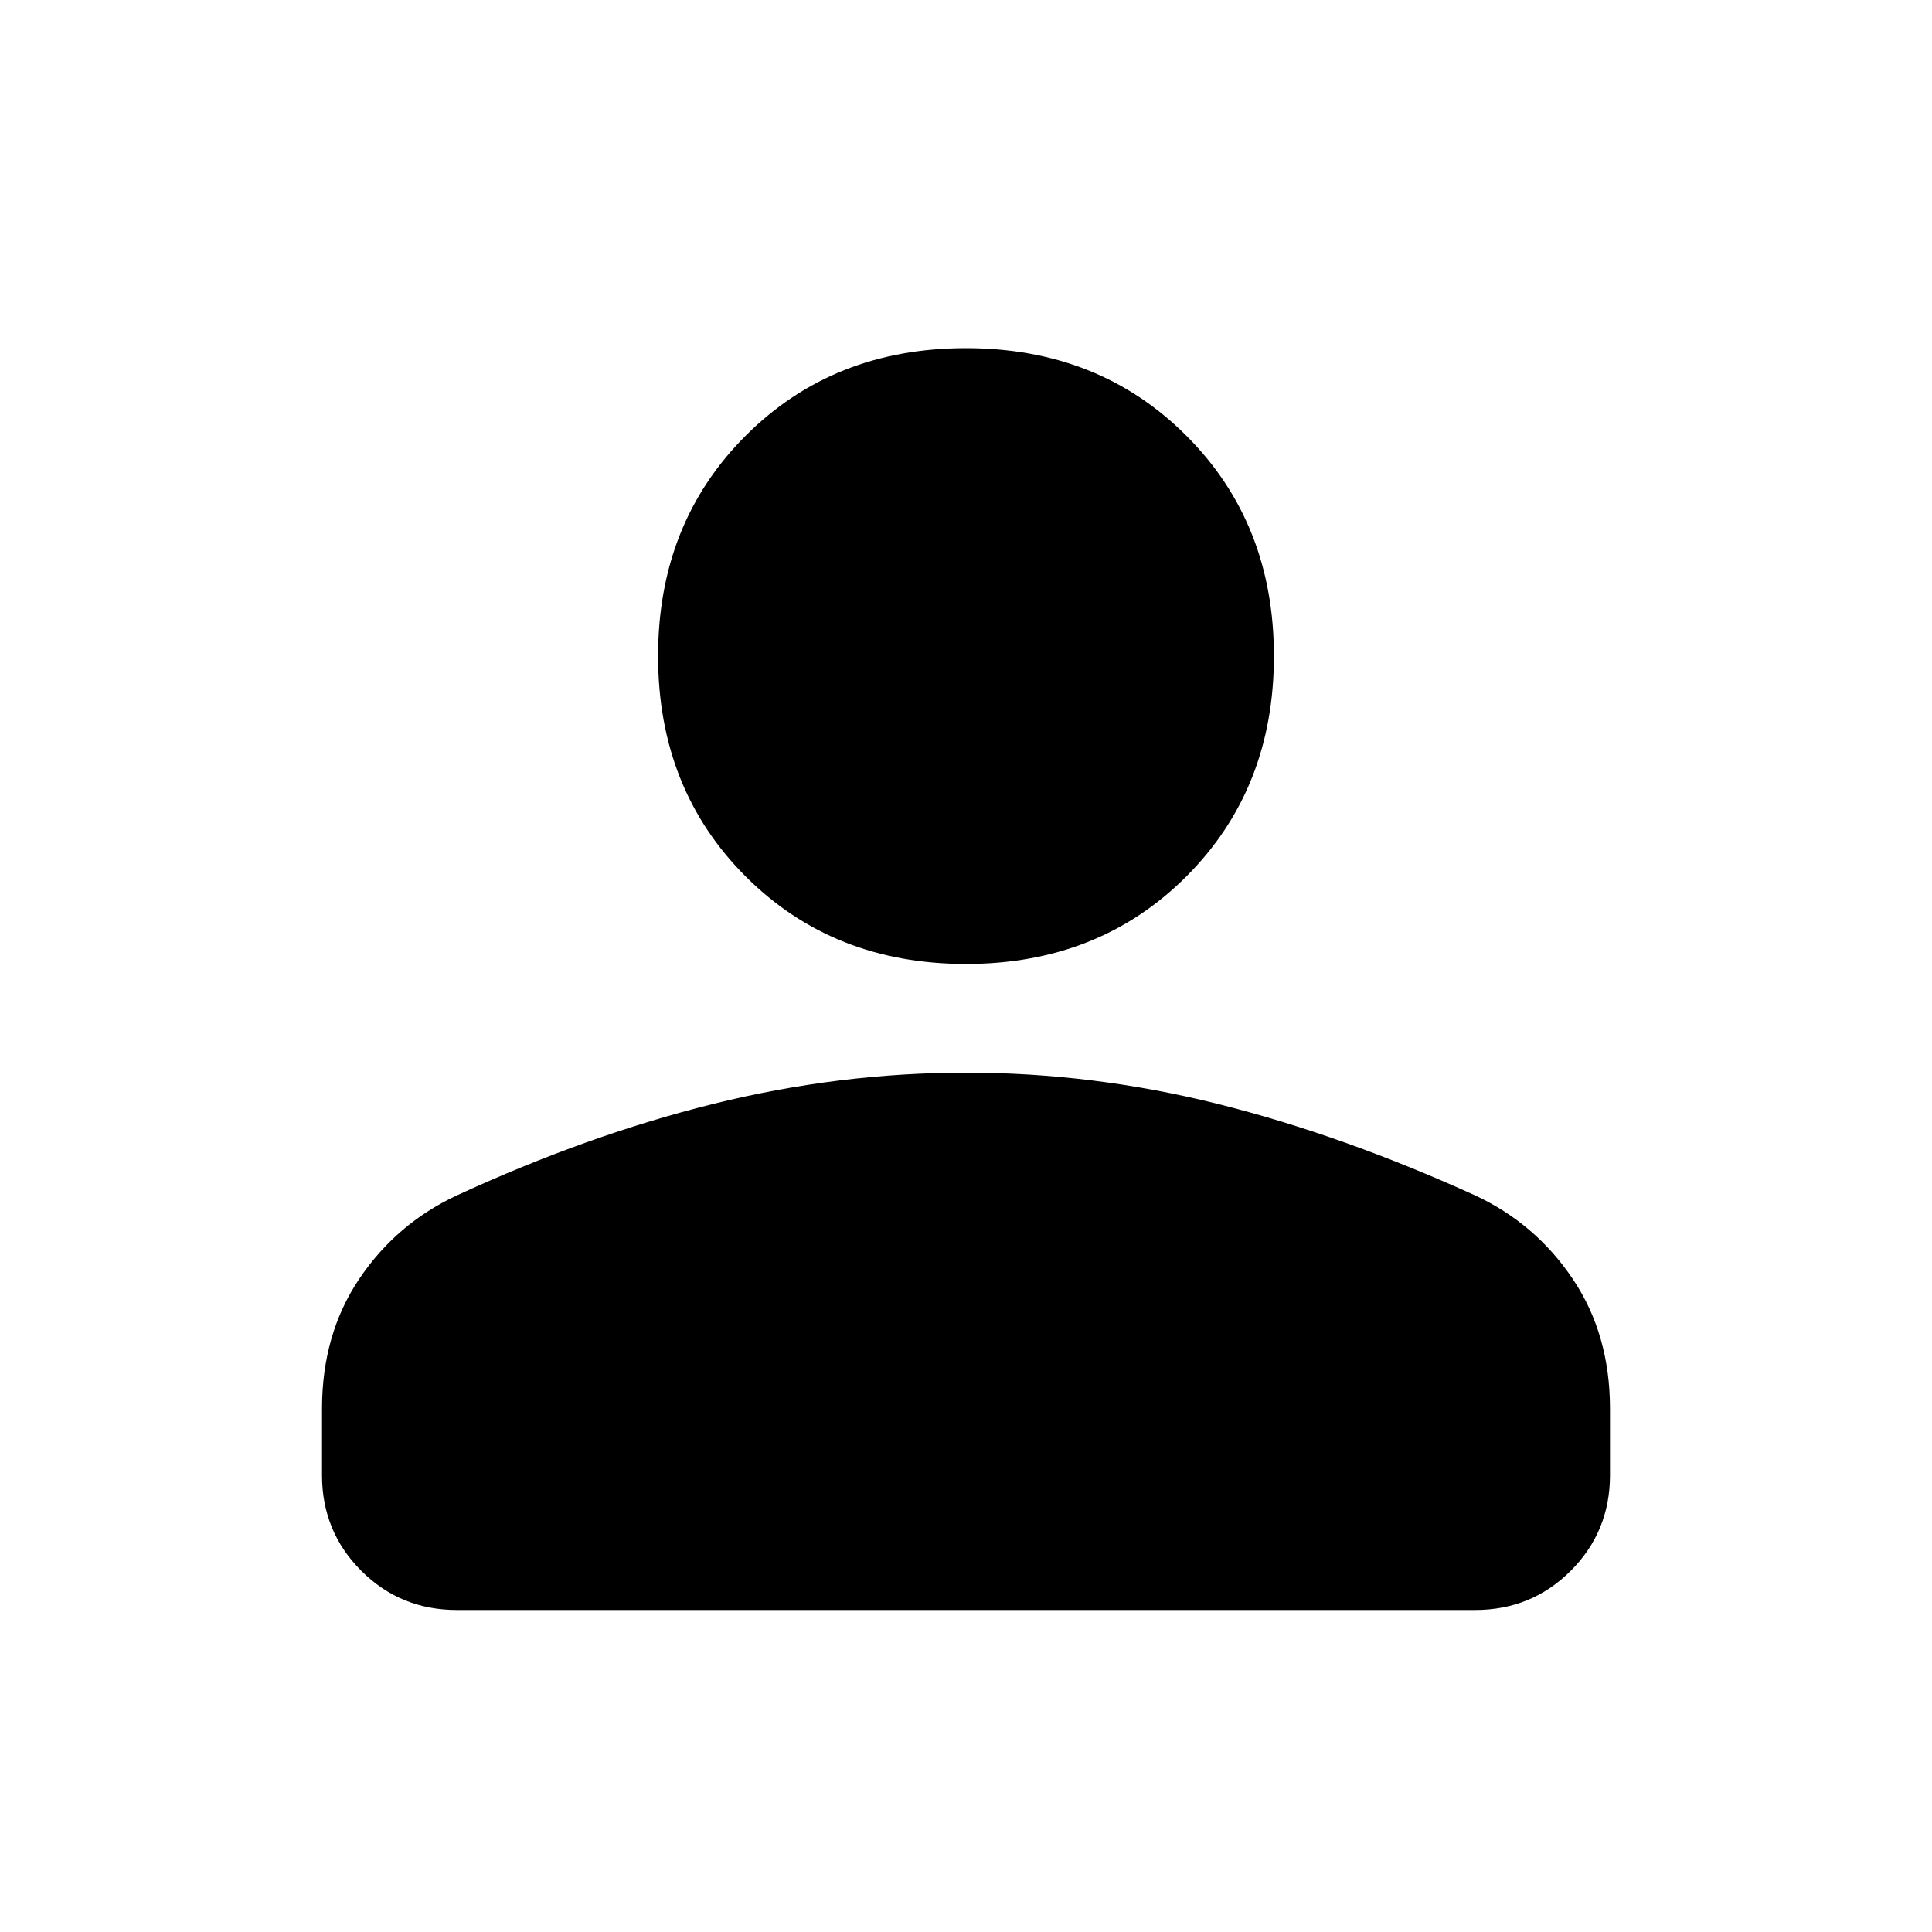
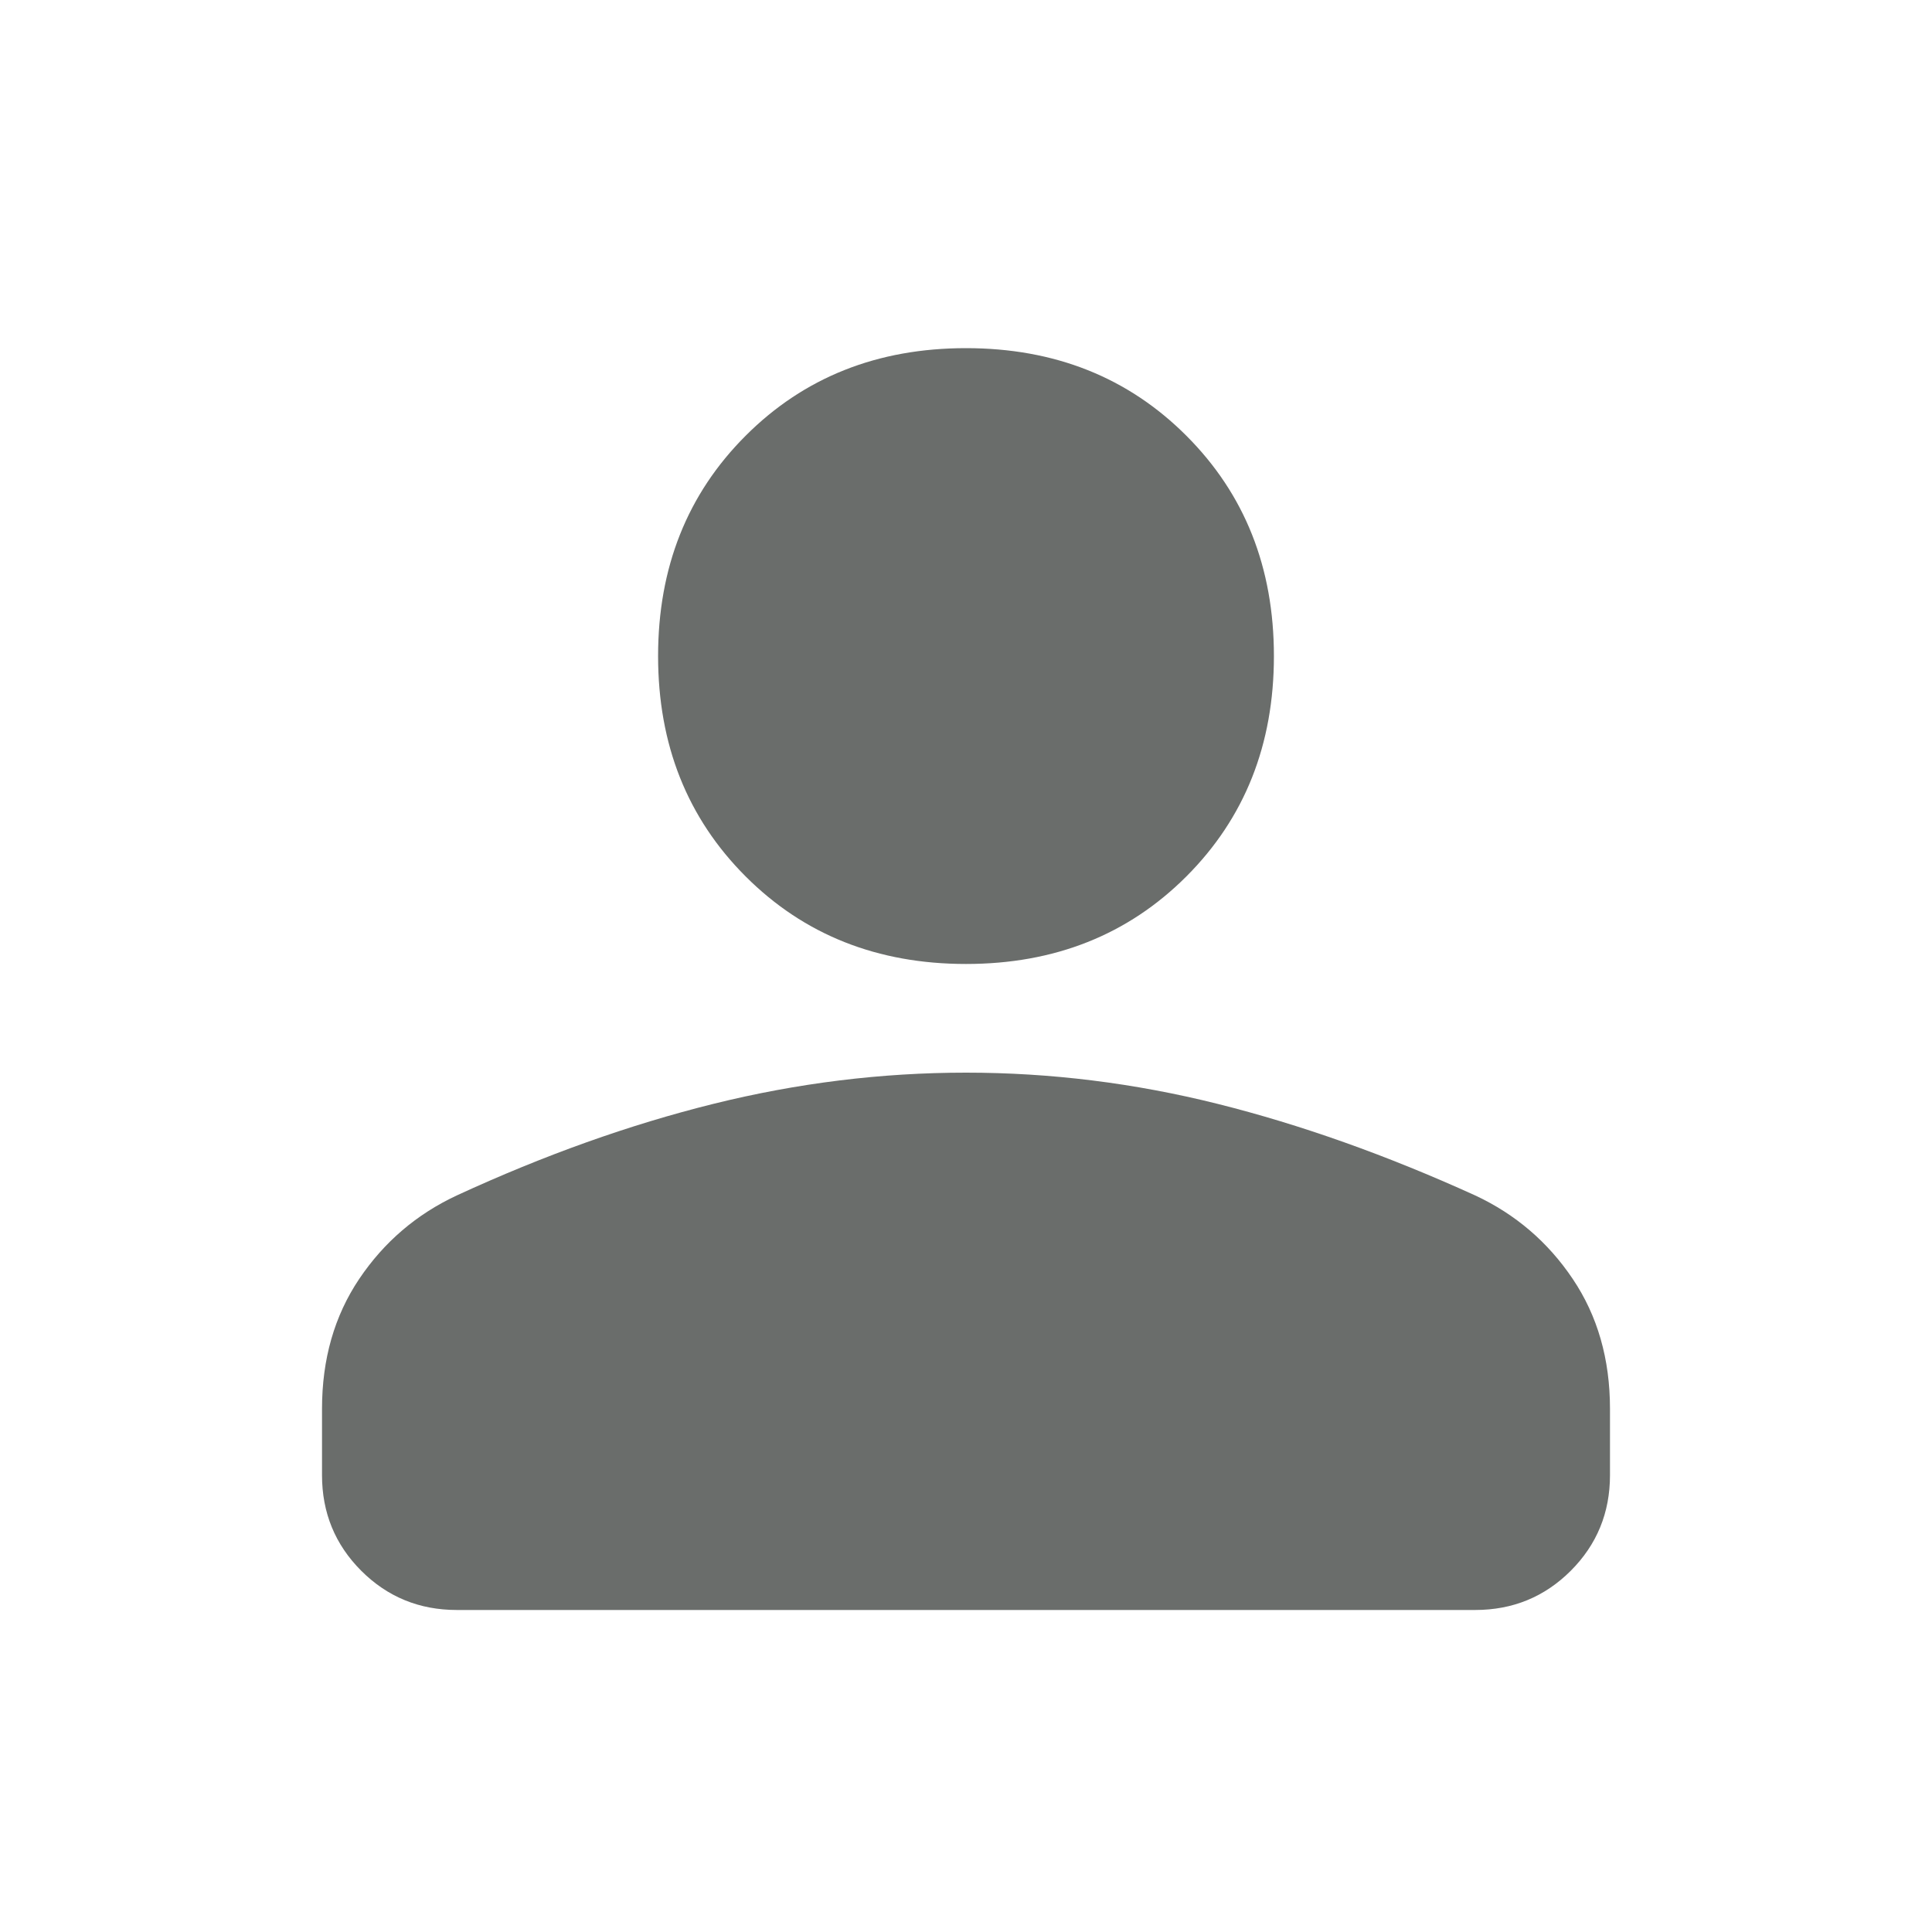
- <svg xmlns="http://www.w3.org/2000/svg" height="40" width="40">
-   <path d="M20 19.958q-2.75 0-4.562-1.812-1.813-1.813-1.813-4.563t1.813-4.562Q17.25 7.208 20 7.208t4.562 1.813q1.813 1.812 1.813 4.562t-1.813 4.563Q22.75 19.958 20 19.958ZM9.458 33.333q-1.166 0-1.979-.812-.812-.813-.812-1.979v-1.375q0-1.542.77-2.688.771-1.146 2.021-1.729 2.709-1.25 5.313-1.896 2.604-.646 5.229-.646t5.208.646q2.584.646 5.334 1.896 1.25.583 2.02 1.729.771 1.146.771 2.688v1.375q0 1.166-.812 1.979-.813.812-1.979.812Z" />
+ <svg xmlns="http://www.w3.org/2000/svg" height="40" width="40" version="1.1" id="svg7979">
+   <defs id="defs7983" />
+   <path d="m 20,19.958 q -2.75,0 -4.562,-1.812 -1.813,-1.813 -1.813,-4.563 0,-2.75 1.813,-4.562 Q 17.25,7.208 20,7.208 q 2.75,0 4.562,1.813 1.813,1.812 1.813,4.562 0,2.75 -1.813,4.563 Q 22.75,19.958 20,19.958 Z M 9.458,33.333 q -1.166,0 -1.979,-0.812 -0.812,-0.813 -0.812,-1.979 v -1.375 q 0,-1.542 0.77,-2.688 0.771,-1.146 2.021,-1.729 2.709,-1.25 5.313,-1.896 2.604,-0.646 5.229,-0.646 2.625,0 5.208,0.646 2.584,0.646 5.334,1.896 1.25,0.583 2.02,1.729 0.771,1.146 0.771,2.688 v 1.375 q 0,1.166 -0.812,1.979 -0.813,0.812 -1.979,0.812 z" id="path7977" style="fill:#6a6d6b;fill-opacity:1" />
</svg>
